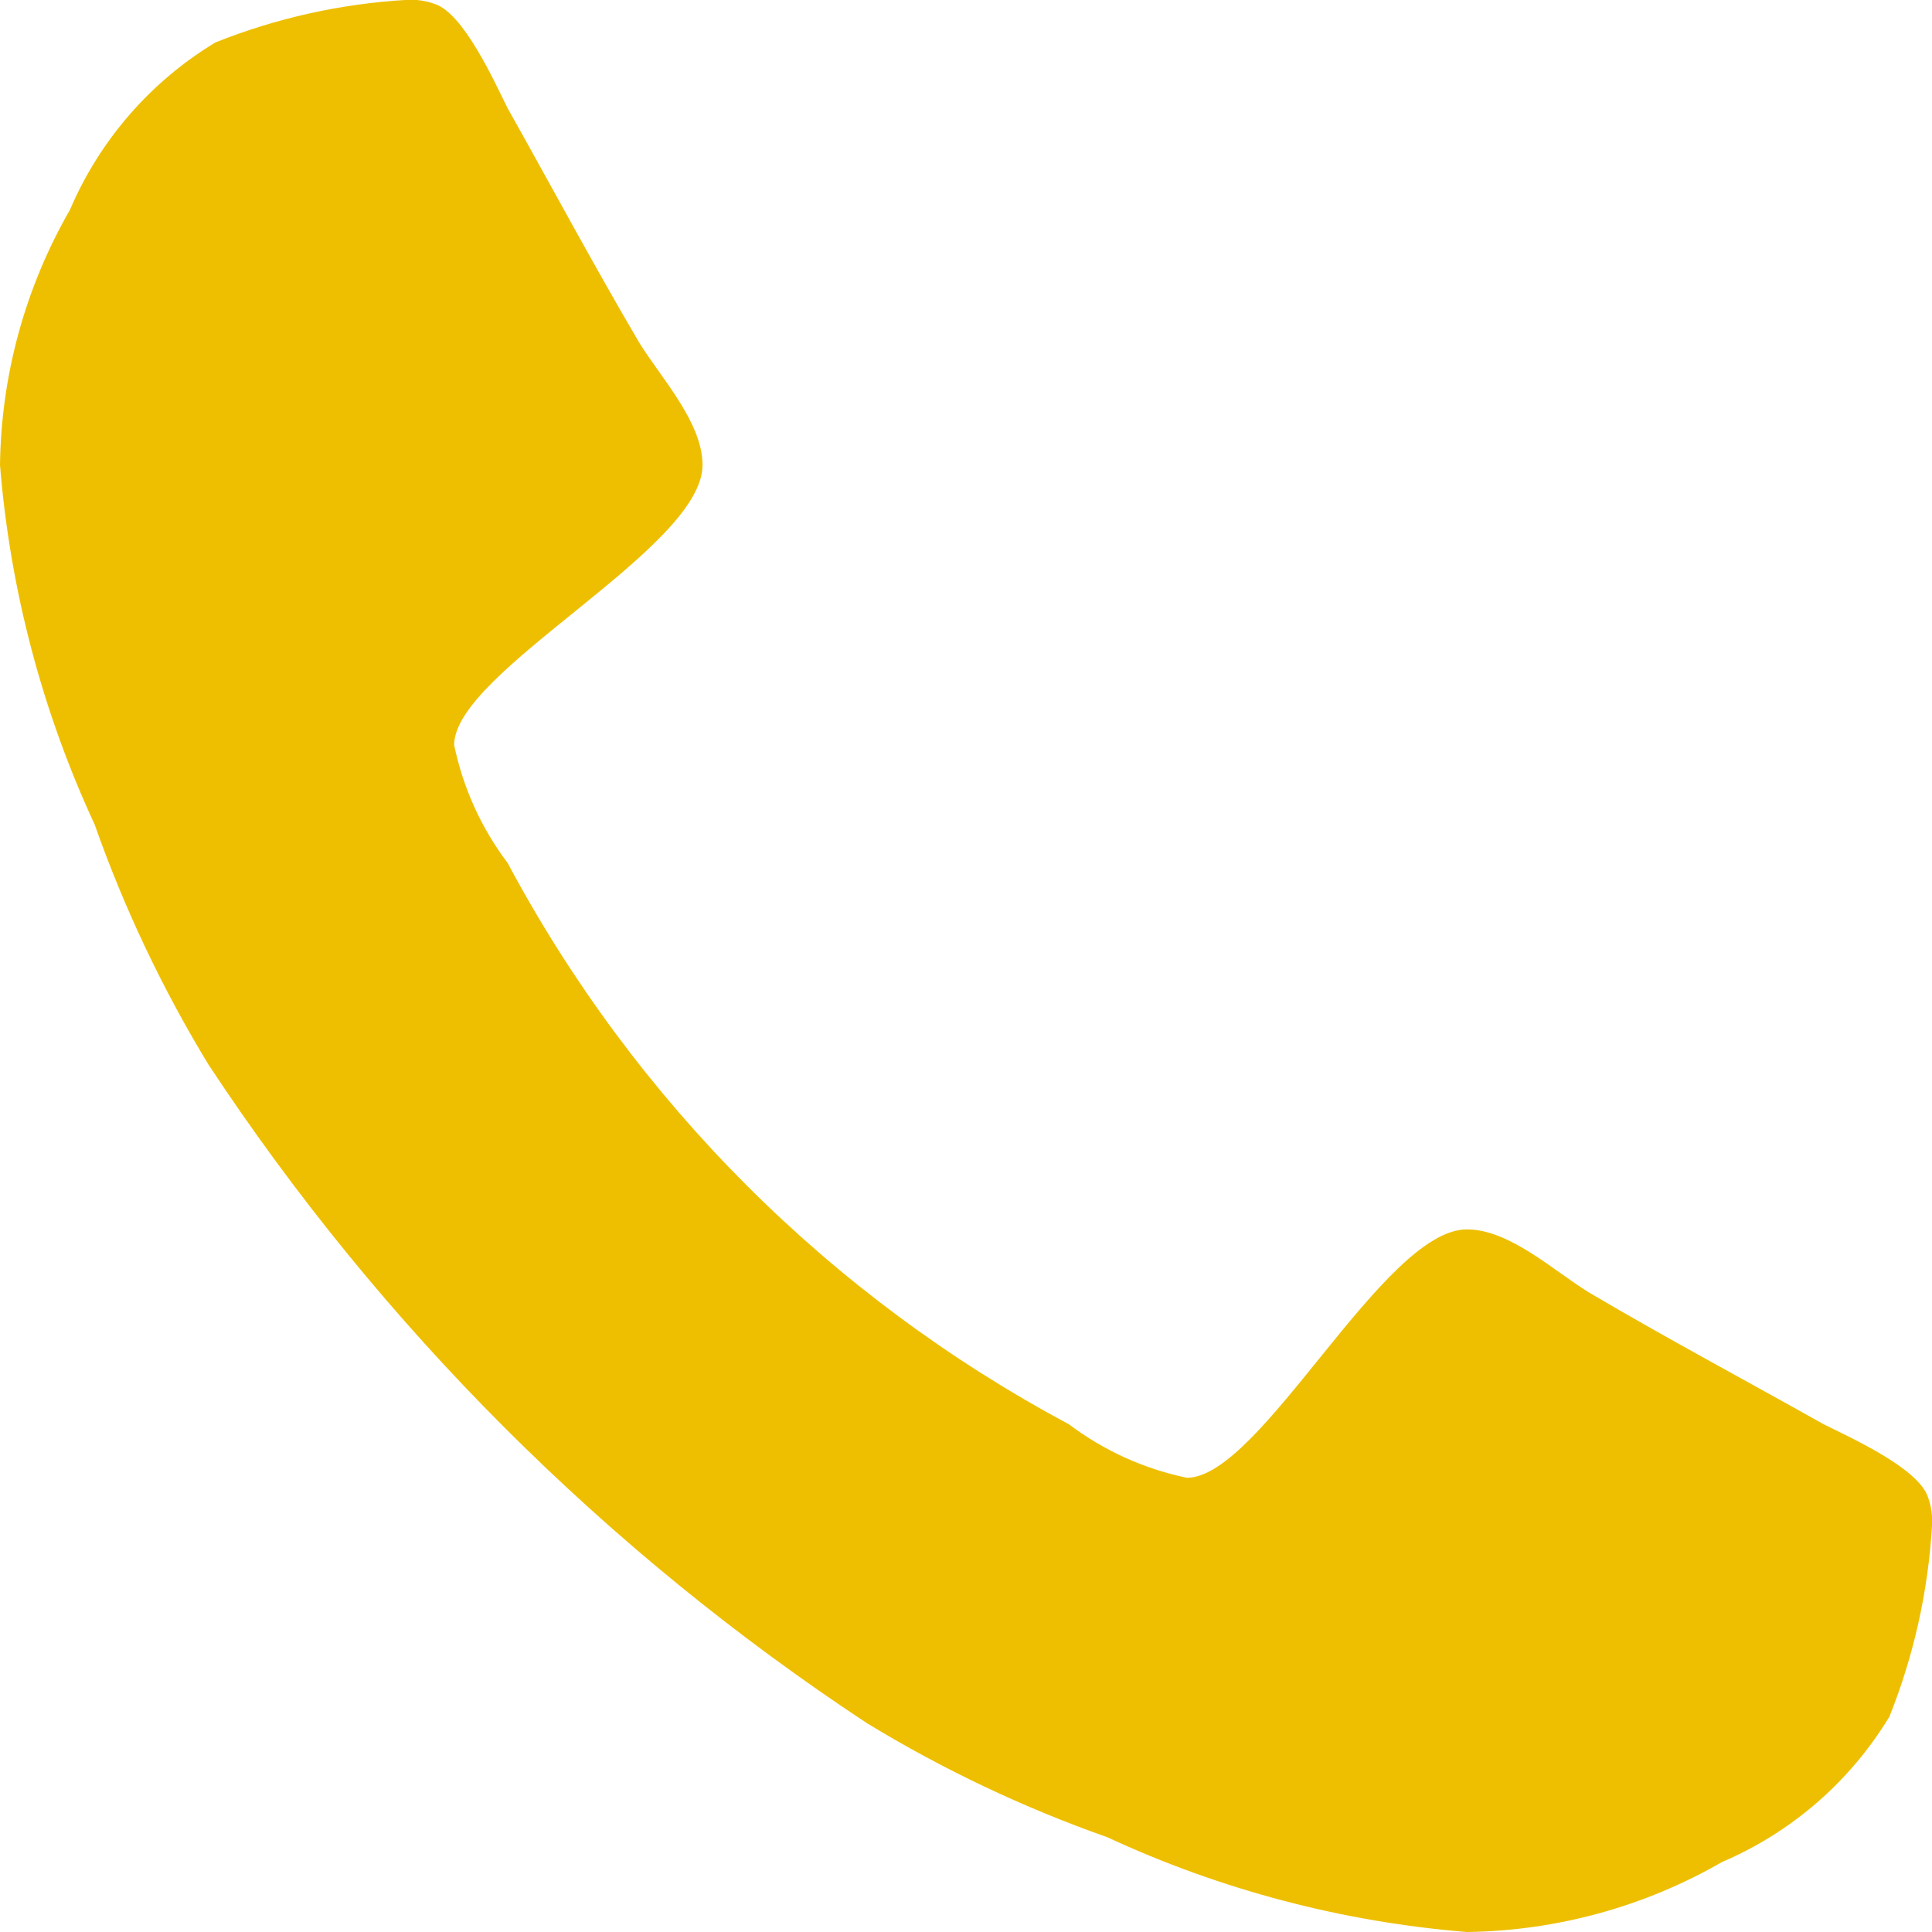
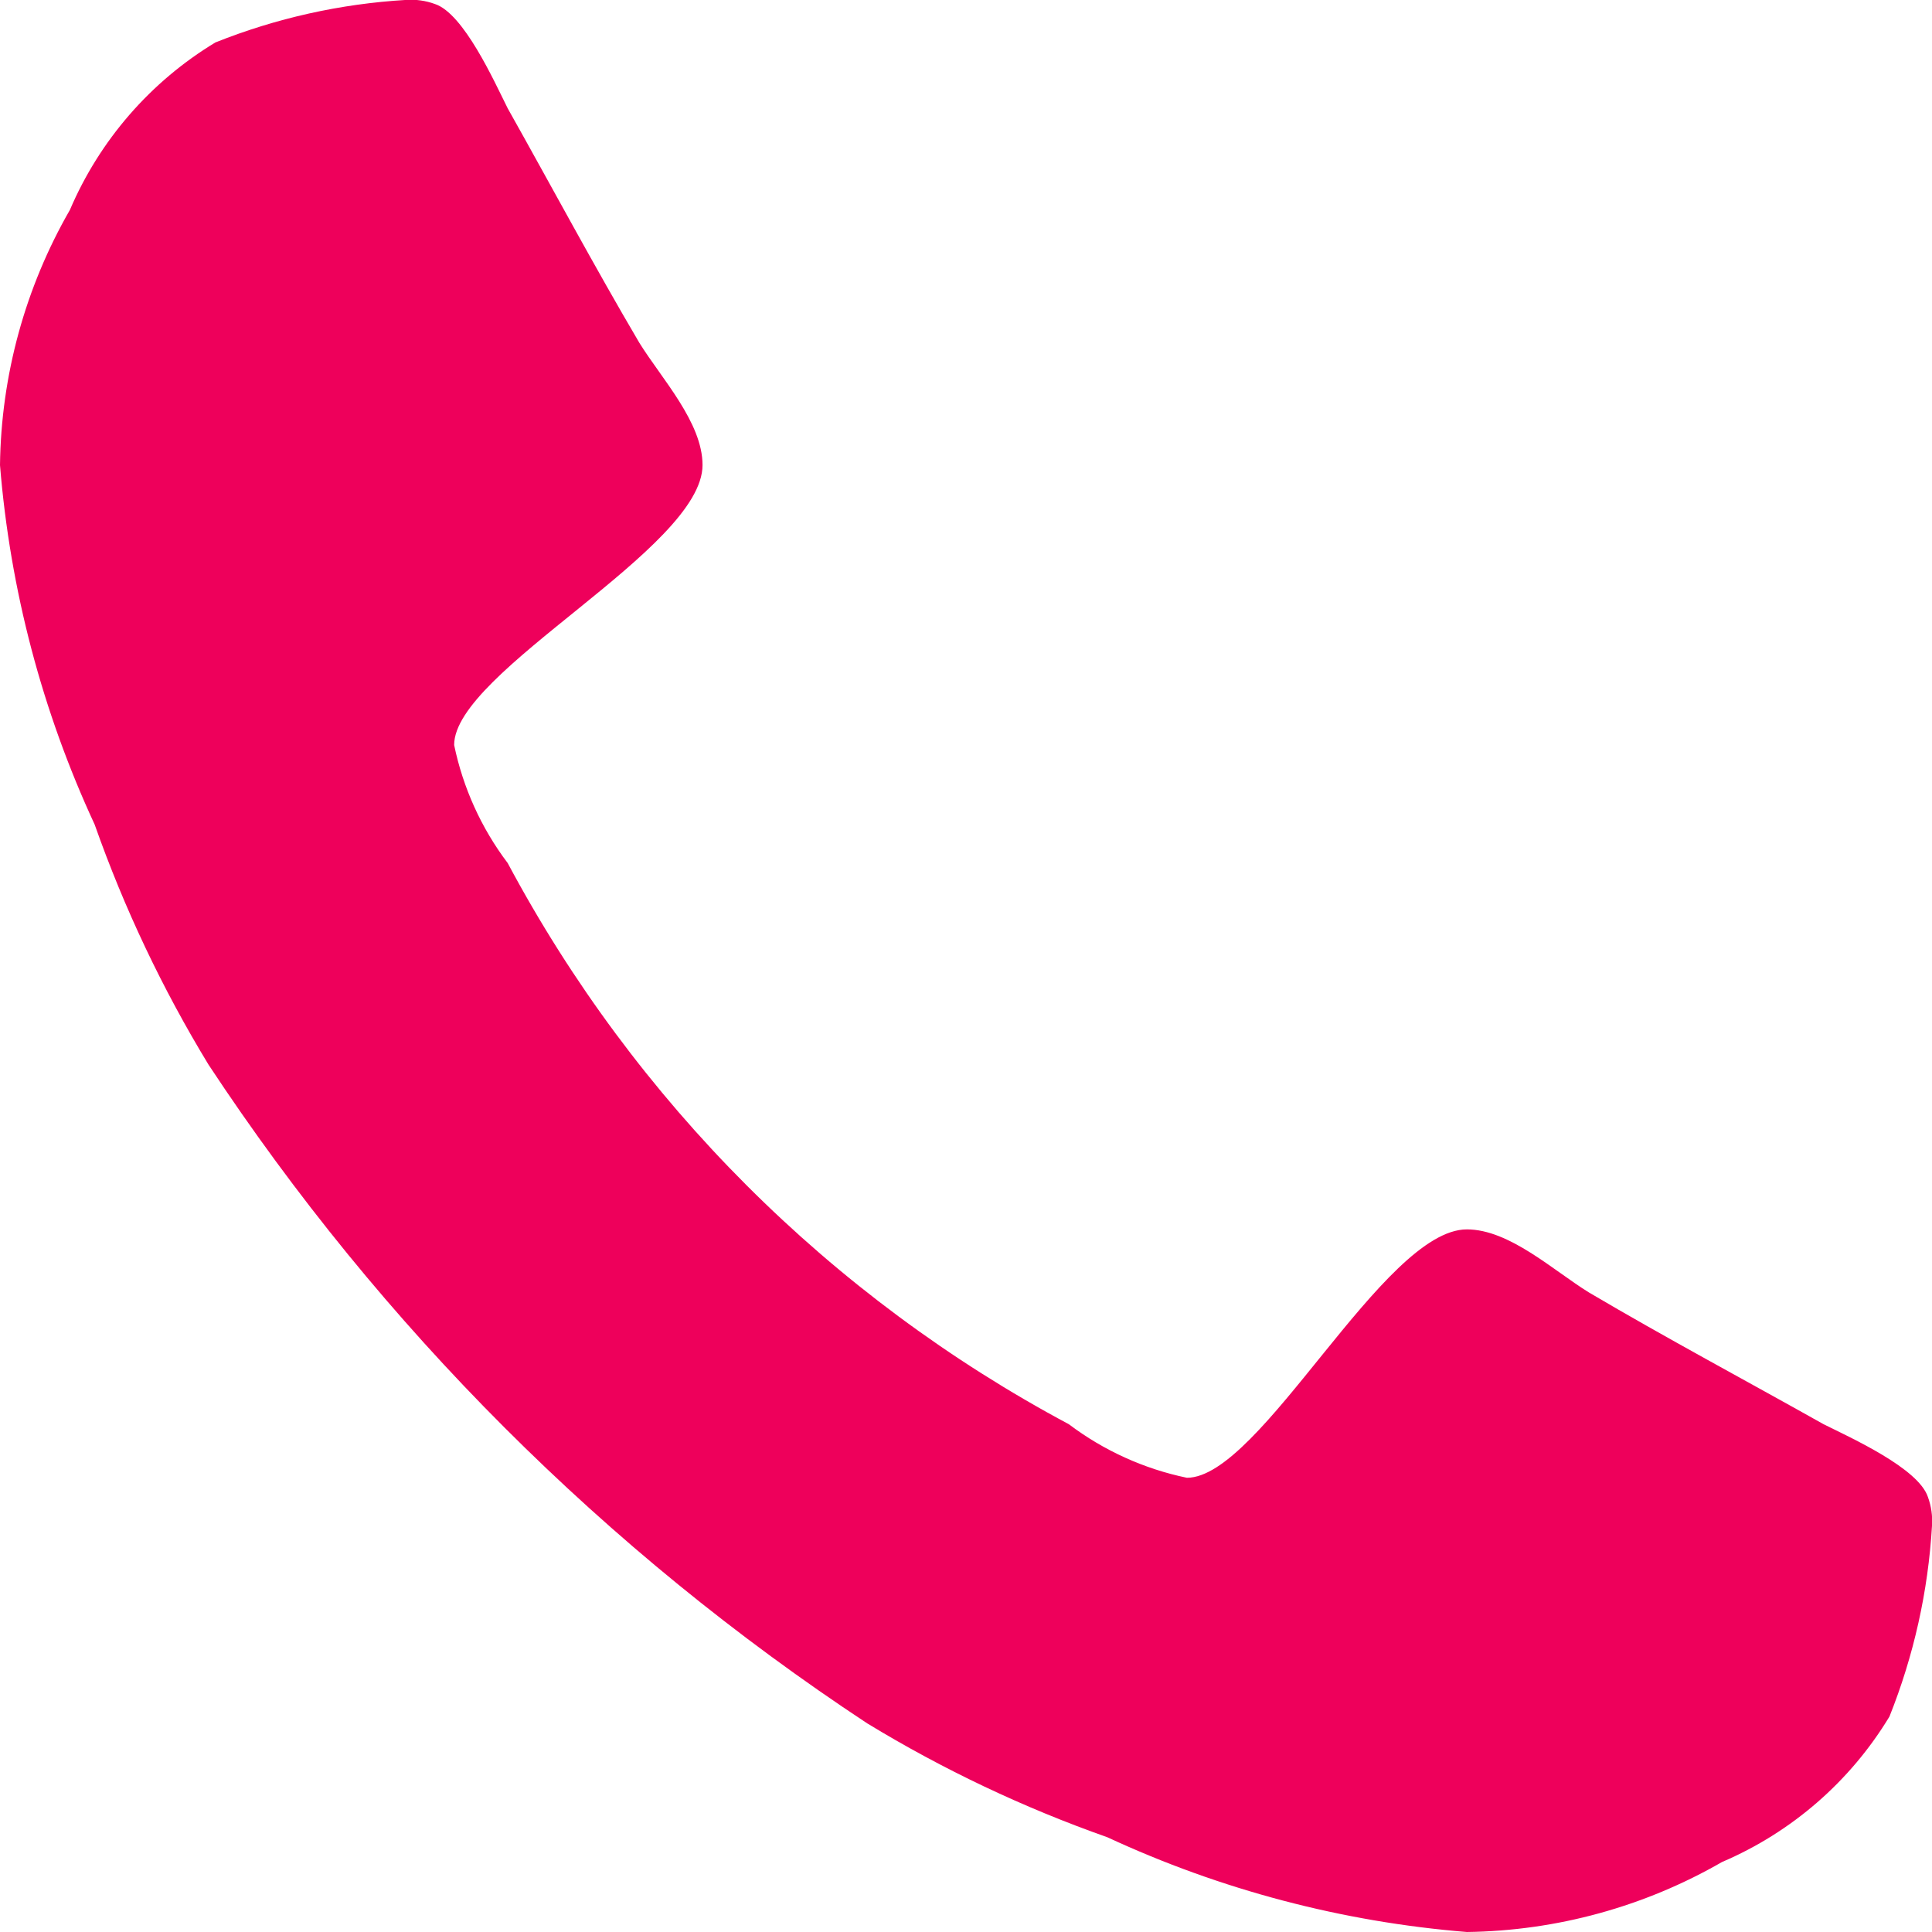
<svg xmlns="http://www.w3.org/2000/svg" width="23.568" height="23.568" viewBox="0 0 23.568 23.568">
-   <path id="_" data-name="" d="M398.568,107.045a.855.855,0,0,0-.05-.352c-.117-.351-.937-.72-1.272-.887-.954-.536-1.925-1.054-2.862-1.607-.435-.268-.971-.77-1.49-.77-1.021,0-2.511,3.03-3.415,3.03a3.6,3.6,0,0,1-1.44-.653,16.656,16.656,0,0,1-6.846-6.846,3.6,3.6,0,0,1-.653-1.44c0-.9,3.03-2.394,3.03-3.415,0-.519-.5-1.055-.77-1.49-.552-.937-1.071-1.908-1.607-2.862-.167-.335-.536-1.155-.887-1.272a.855.855,0,0,0-.352-.05,7.453,7.453,0,0,0-2.327.519,4.411,4.411,0,0,0-1.774,2.042A6.4,6.4,0,0,0,375,94.106a12.9,12.9,0,0,0,1.155,4.385,15.639,15.639,0,0,0,1.389,2.929,28.258,28.258,0,0,0,8.035,8.035,15.626,15.626,0,0,0,2.929,1.389A12.888,12.888,0,0,0,392.894,112a6.4,6.4,0,0,0,3.113-.854,4.412,4.412,0,0,0,2.042-1.774A7.448,7.448,0,0,0,398.568,107.045Z" transform="translate(-375 -88.432)" fill="#eebf00" />
+   <path id="_" data-name="" d="M398.568,107.045a.855.855,0,0,0-.05-.352c-.117-.351-.937-.72-1.272-.887-.954-.536-1.925-1.054-2.862-1.607-.435-.268-.971-.77-1.49-.77-1.021,0-2.511,3.03-3.415,3.03a3.6,3.6,0,0,1-1.44-.653,16.656,16.656,0,0,1-6.846-6.846,3.6,3.6,0,0,1-.653-1.44c0-.9,3.03-2.394,3.03-3.415,0-.519-.5-1.055-.77-1.49-.552-.937-1.071-1.908-1.607-2.862-.167-.335-.536-1.155-.887-1.272a.855.855,0,0,0-.352-.05,7.453,7.453,0,0,0-2.327.519,4.411,4.411,0,0,0-1.774,2.042A6.4,6.4,0,0,0,375,94.106a12.9,12.9,0,0,0,1.155,4.385,15.639,15.639,0,0,0,1.389,2.929,28.258,28.258,0,0,0,8.035,8.035,15.626,15.626,0,0,0,2.929,1.389A12.888,12.888,0,0,0,392.894,112a6.4,6.4,0,0,0,3.113-.854,4.412,4.412,0,0,0,2.042-1.774A7.448,7.448,0,0,0,398.568,107.045Z" transform="translate(-375 -88.432)" fill="#ee005b" />
</svg>
